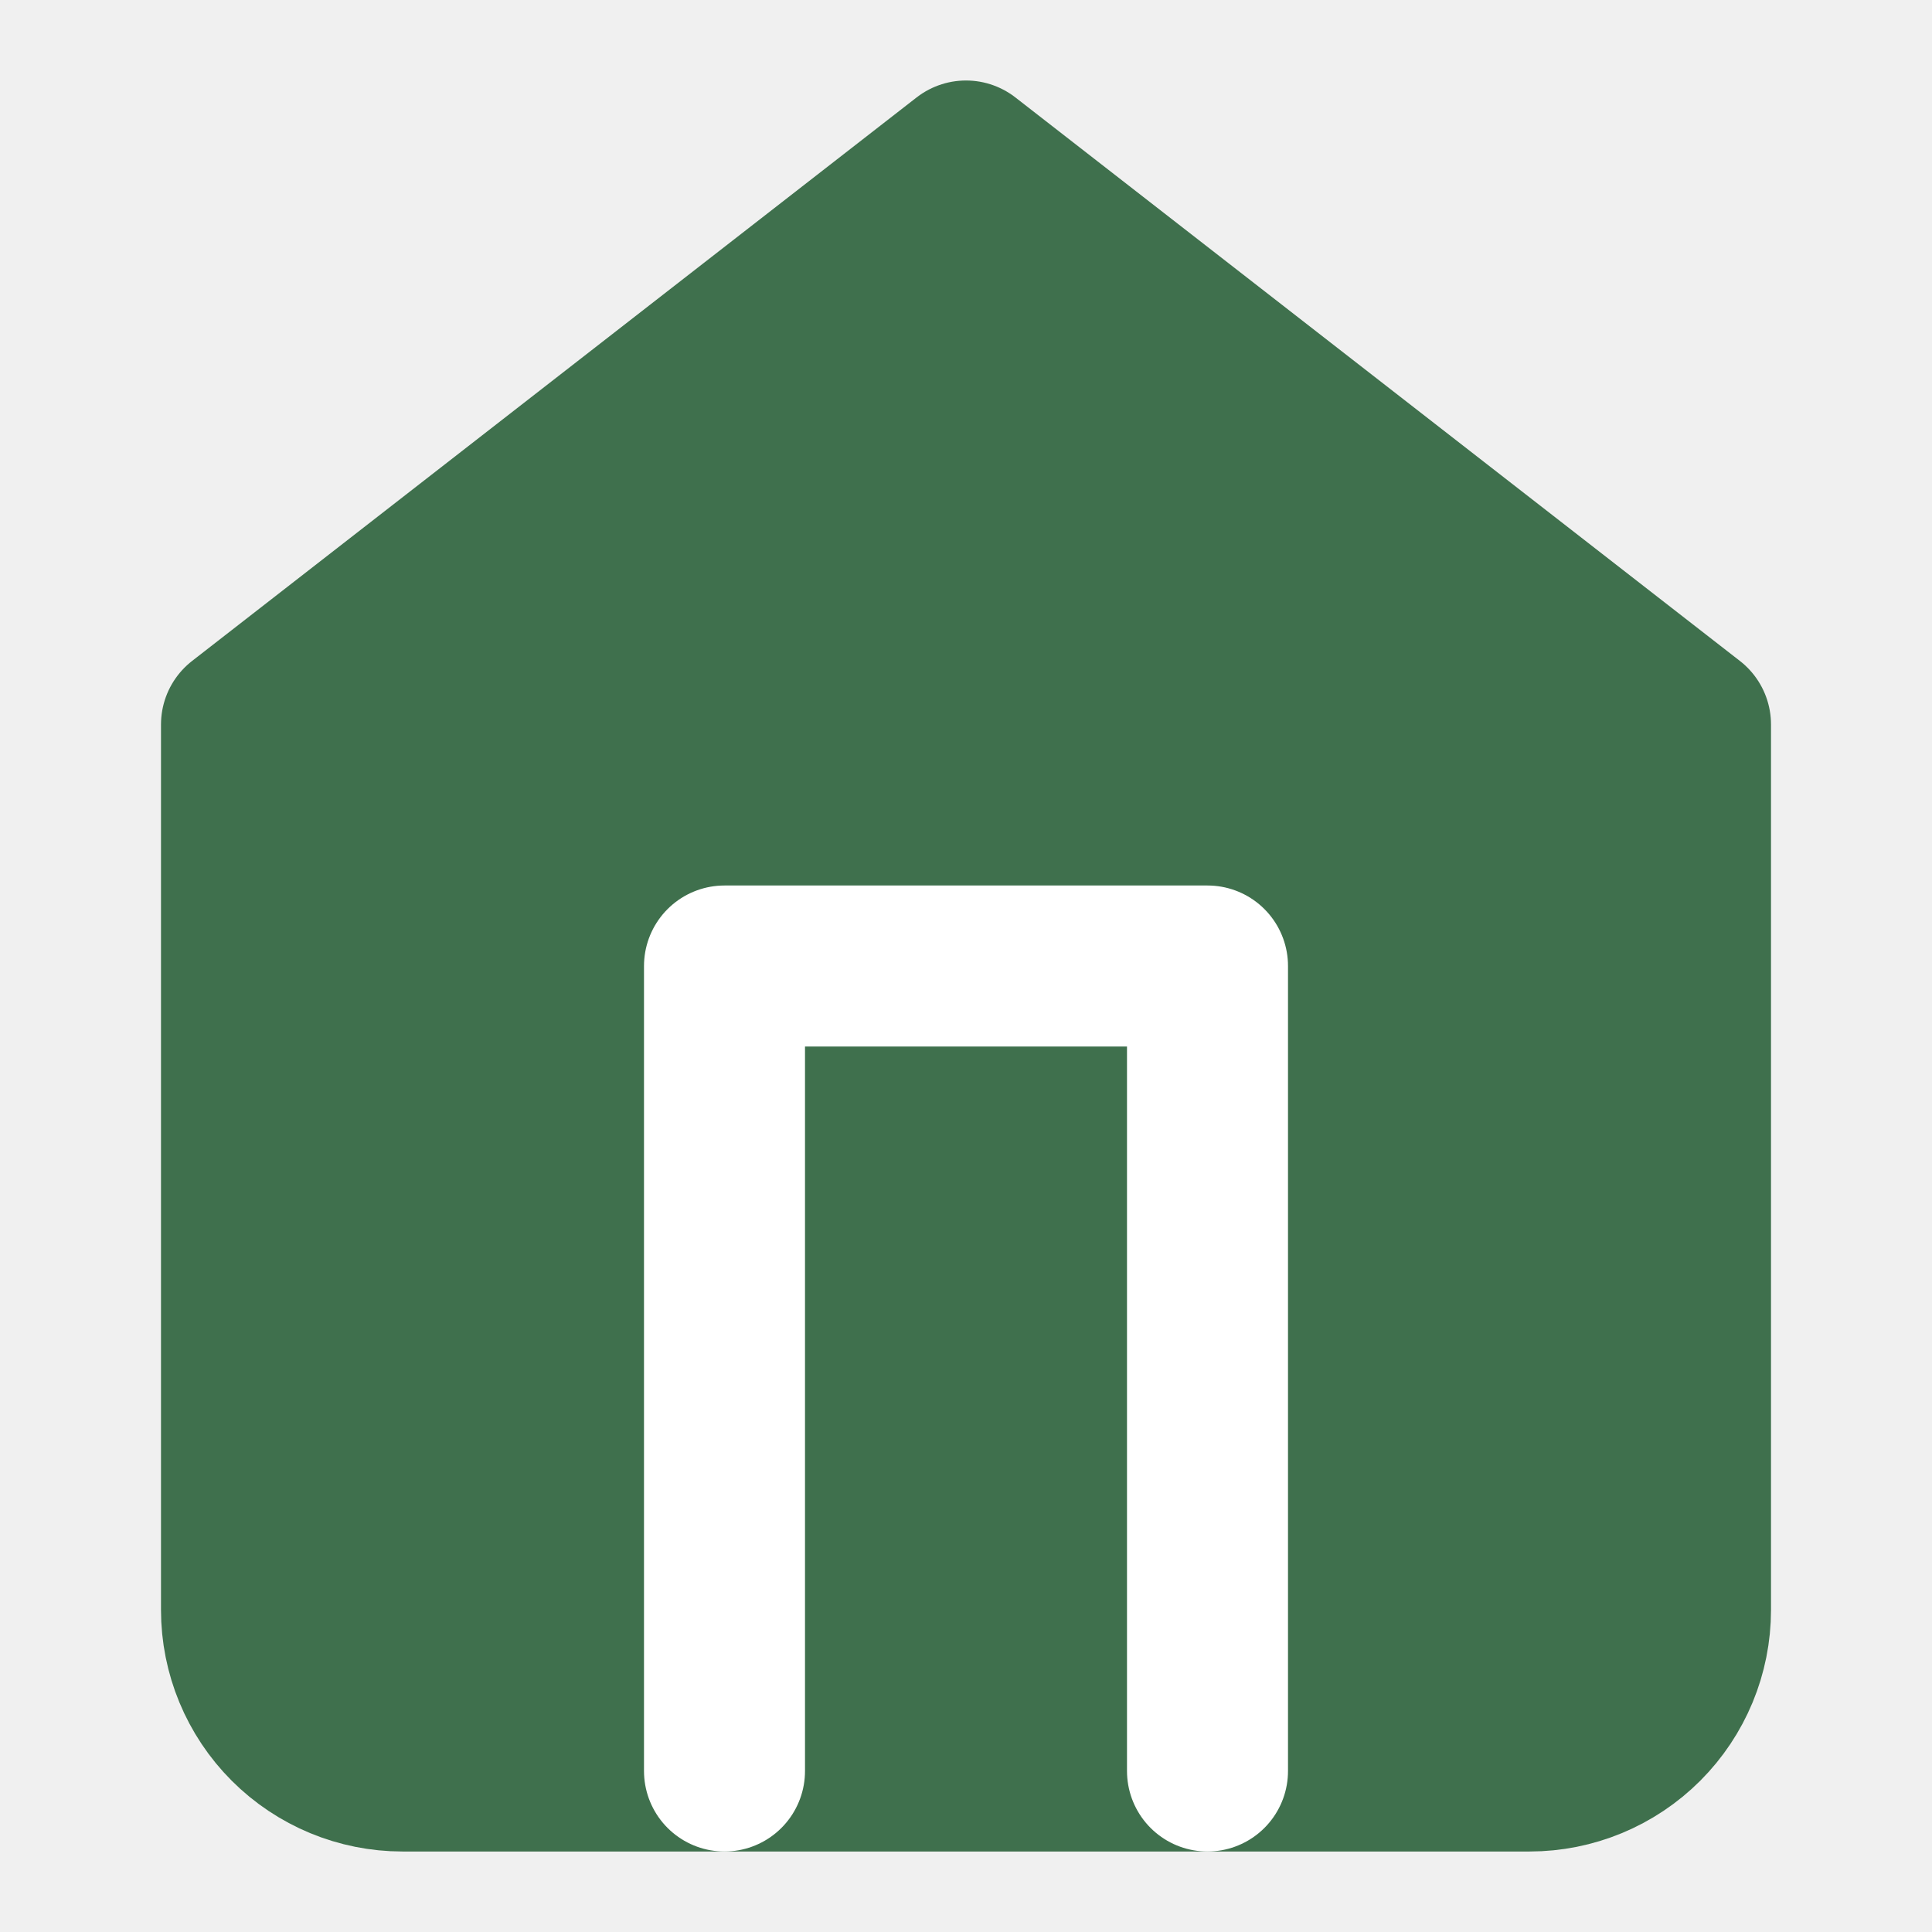
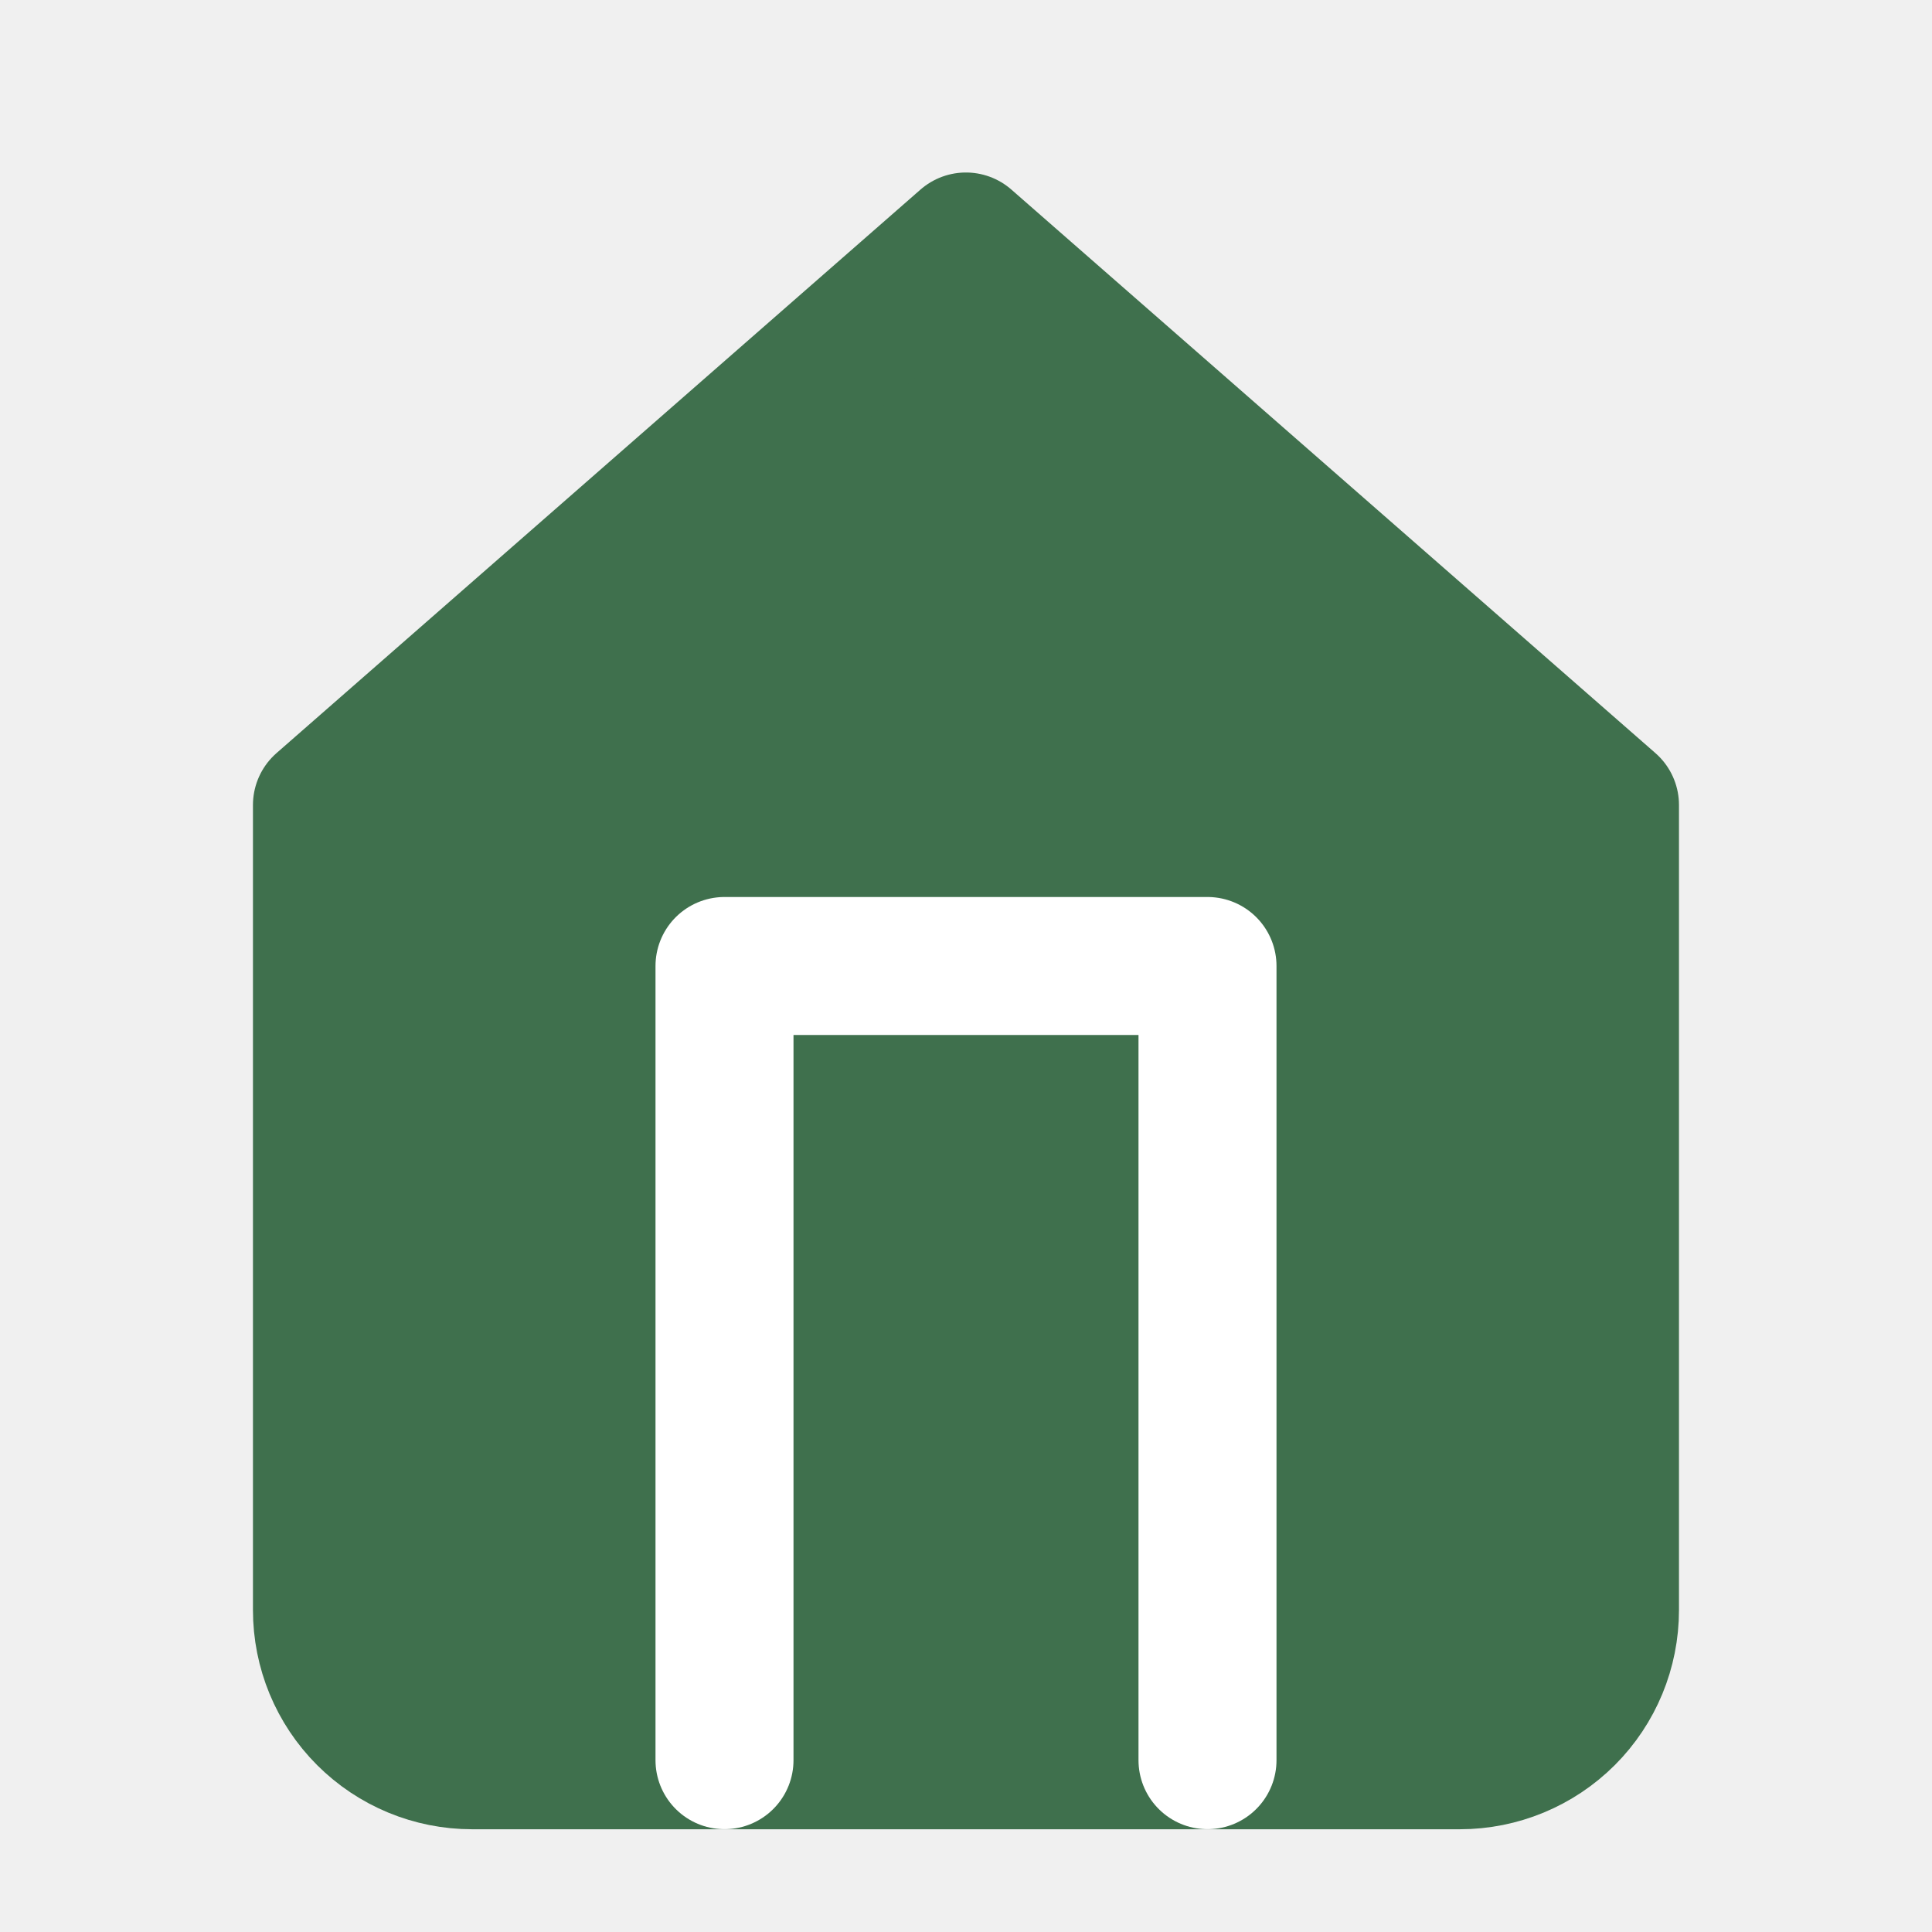
- <svg xmlns="http://www.w3.org/2000/svg" width="24" height="24" viewBox="0 0 24 24" fill="none">
-   <path d="M3 9L12 2L21 9V20C21 20.53 20.789 21.039 20.414 21.414C20.039 21.789 19.53 22 19 22H5C4.47 22 3.961 21.789 3.586 21.414C3.211 21.039 3 20.53 3 20V9Z" fill="#3F704D" stroke="#3F704D" stroke-width="2" stroke-linecap="round" stroke-linejoin="round" />
-   <path d="M9 22V12H15V22" fill="#3F704D" stroke="white" stroke-width="2" stroke-linecap="round" stroke-linejoin="round" />
+ <svg xmlns="http://www.w3.org/2000/svg" width="28" height="28" viewBox="0 0 28 28" fill="none">
+   <path d="M4.666 11.667L13.999 3.5L23.333 11.667V23.334C23.333 23.912 23.105 24.465 22.696 24.874C22.287 25.282 21.734 25.511 21.156 25.511H6.843C6.264 25.511 5.711 25.282 5.303 24.874C4.894 24.465 4.666 23.912 4.666 23.334V11.667Z" fill="#3F704D" stroke="#3F704D" stroke-width="2" stroke-linecap="round" stroke-linejoin="round" />
+   <path d="M10.5 25.51V14H17.5V25.51" stroke="white" stroke-width="2" stroke-linecap="round" stroke-linejoin="round" />
</svg>
